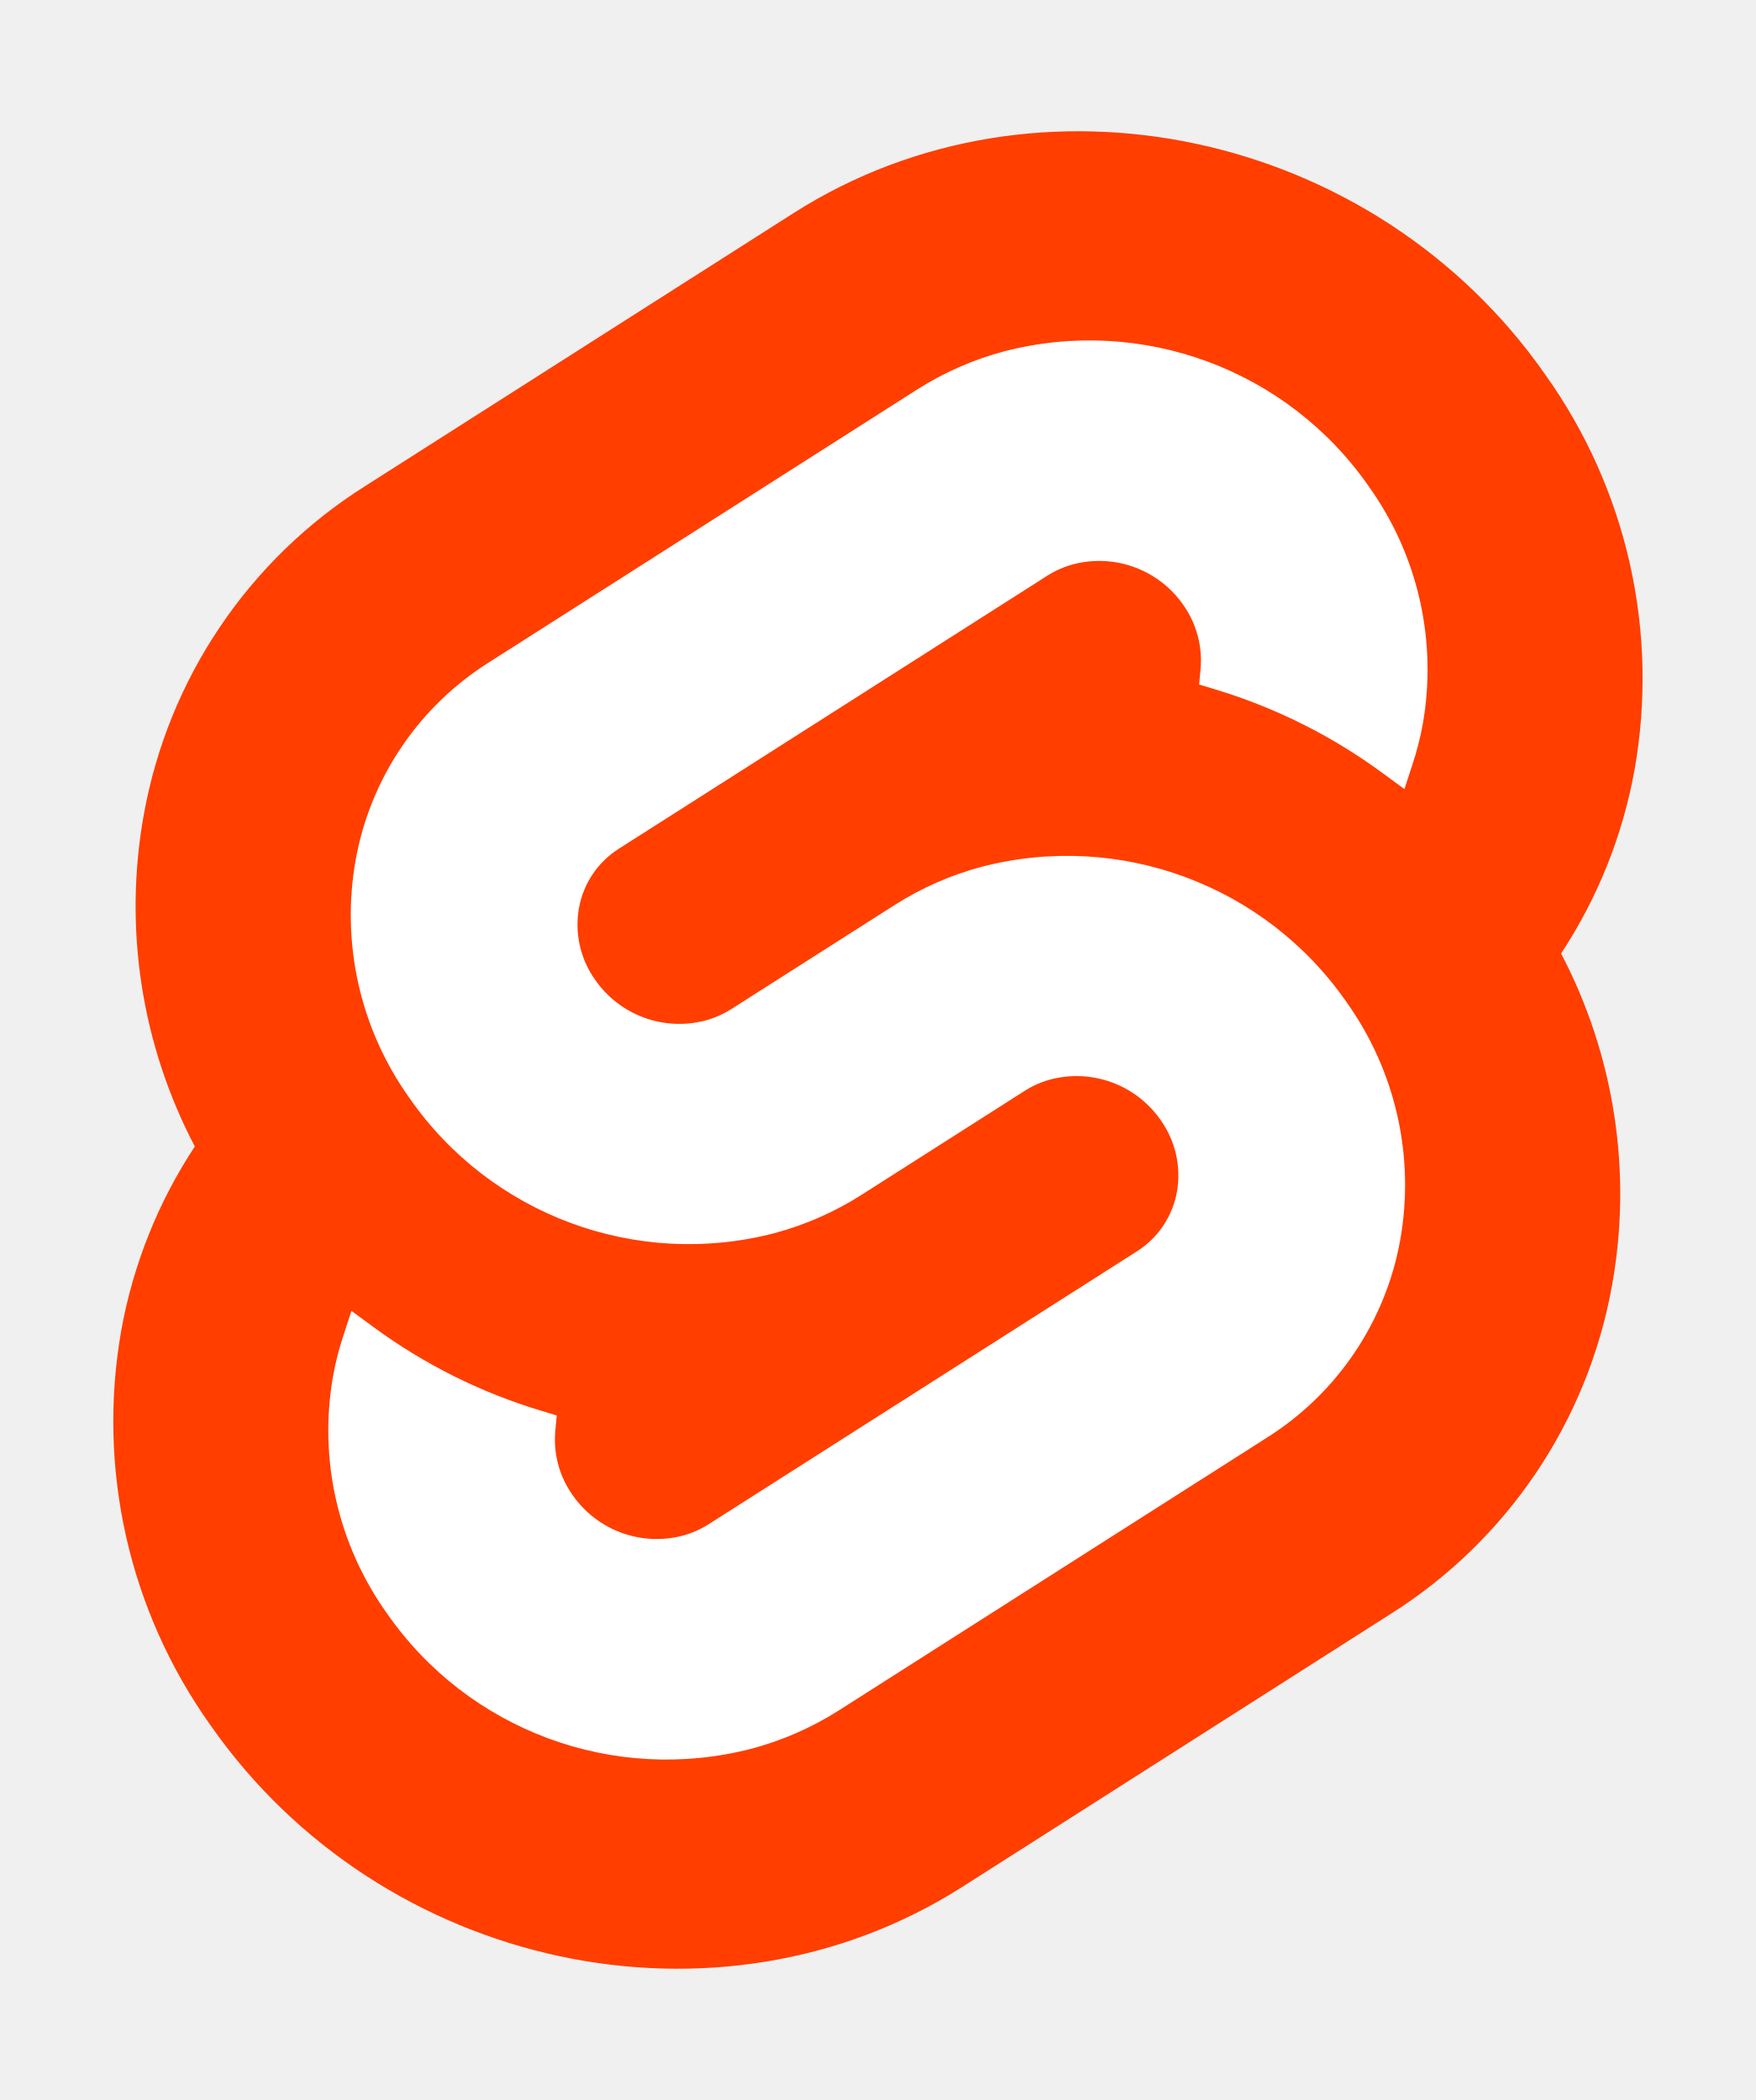
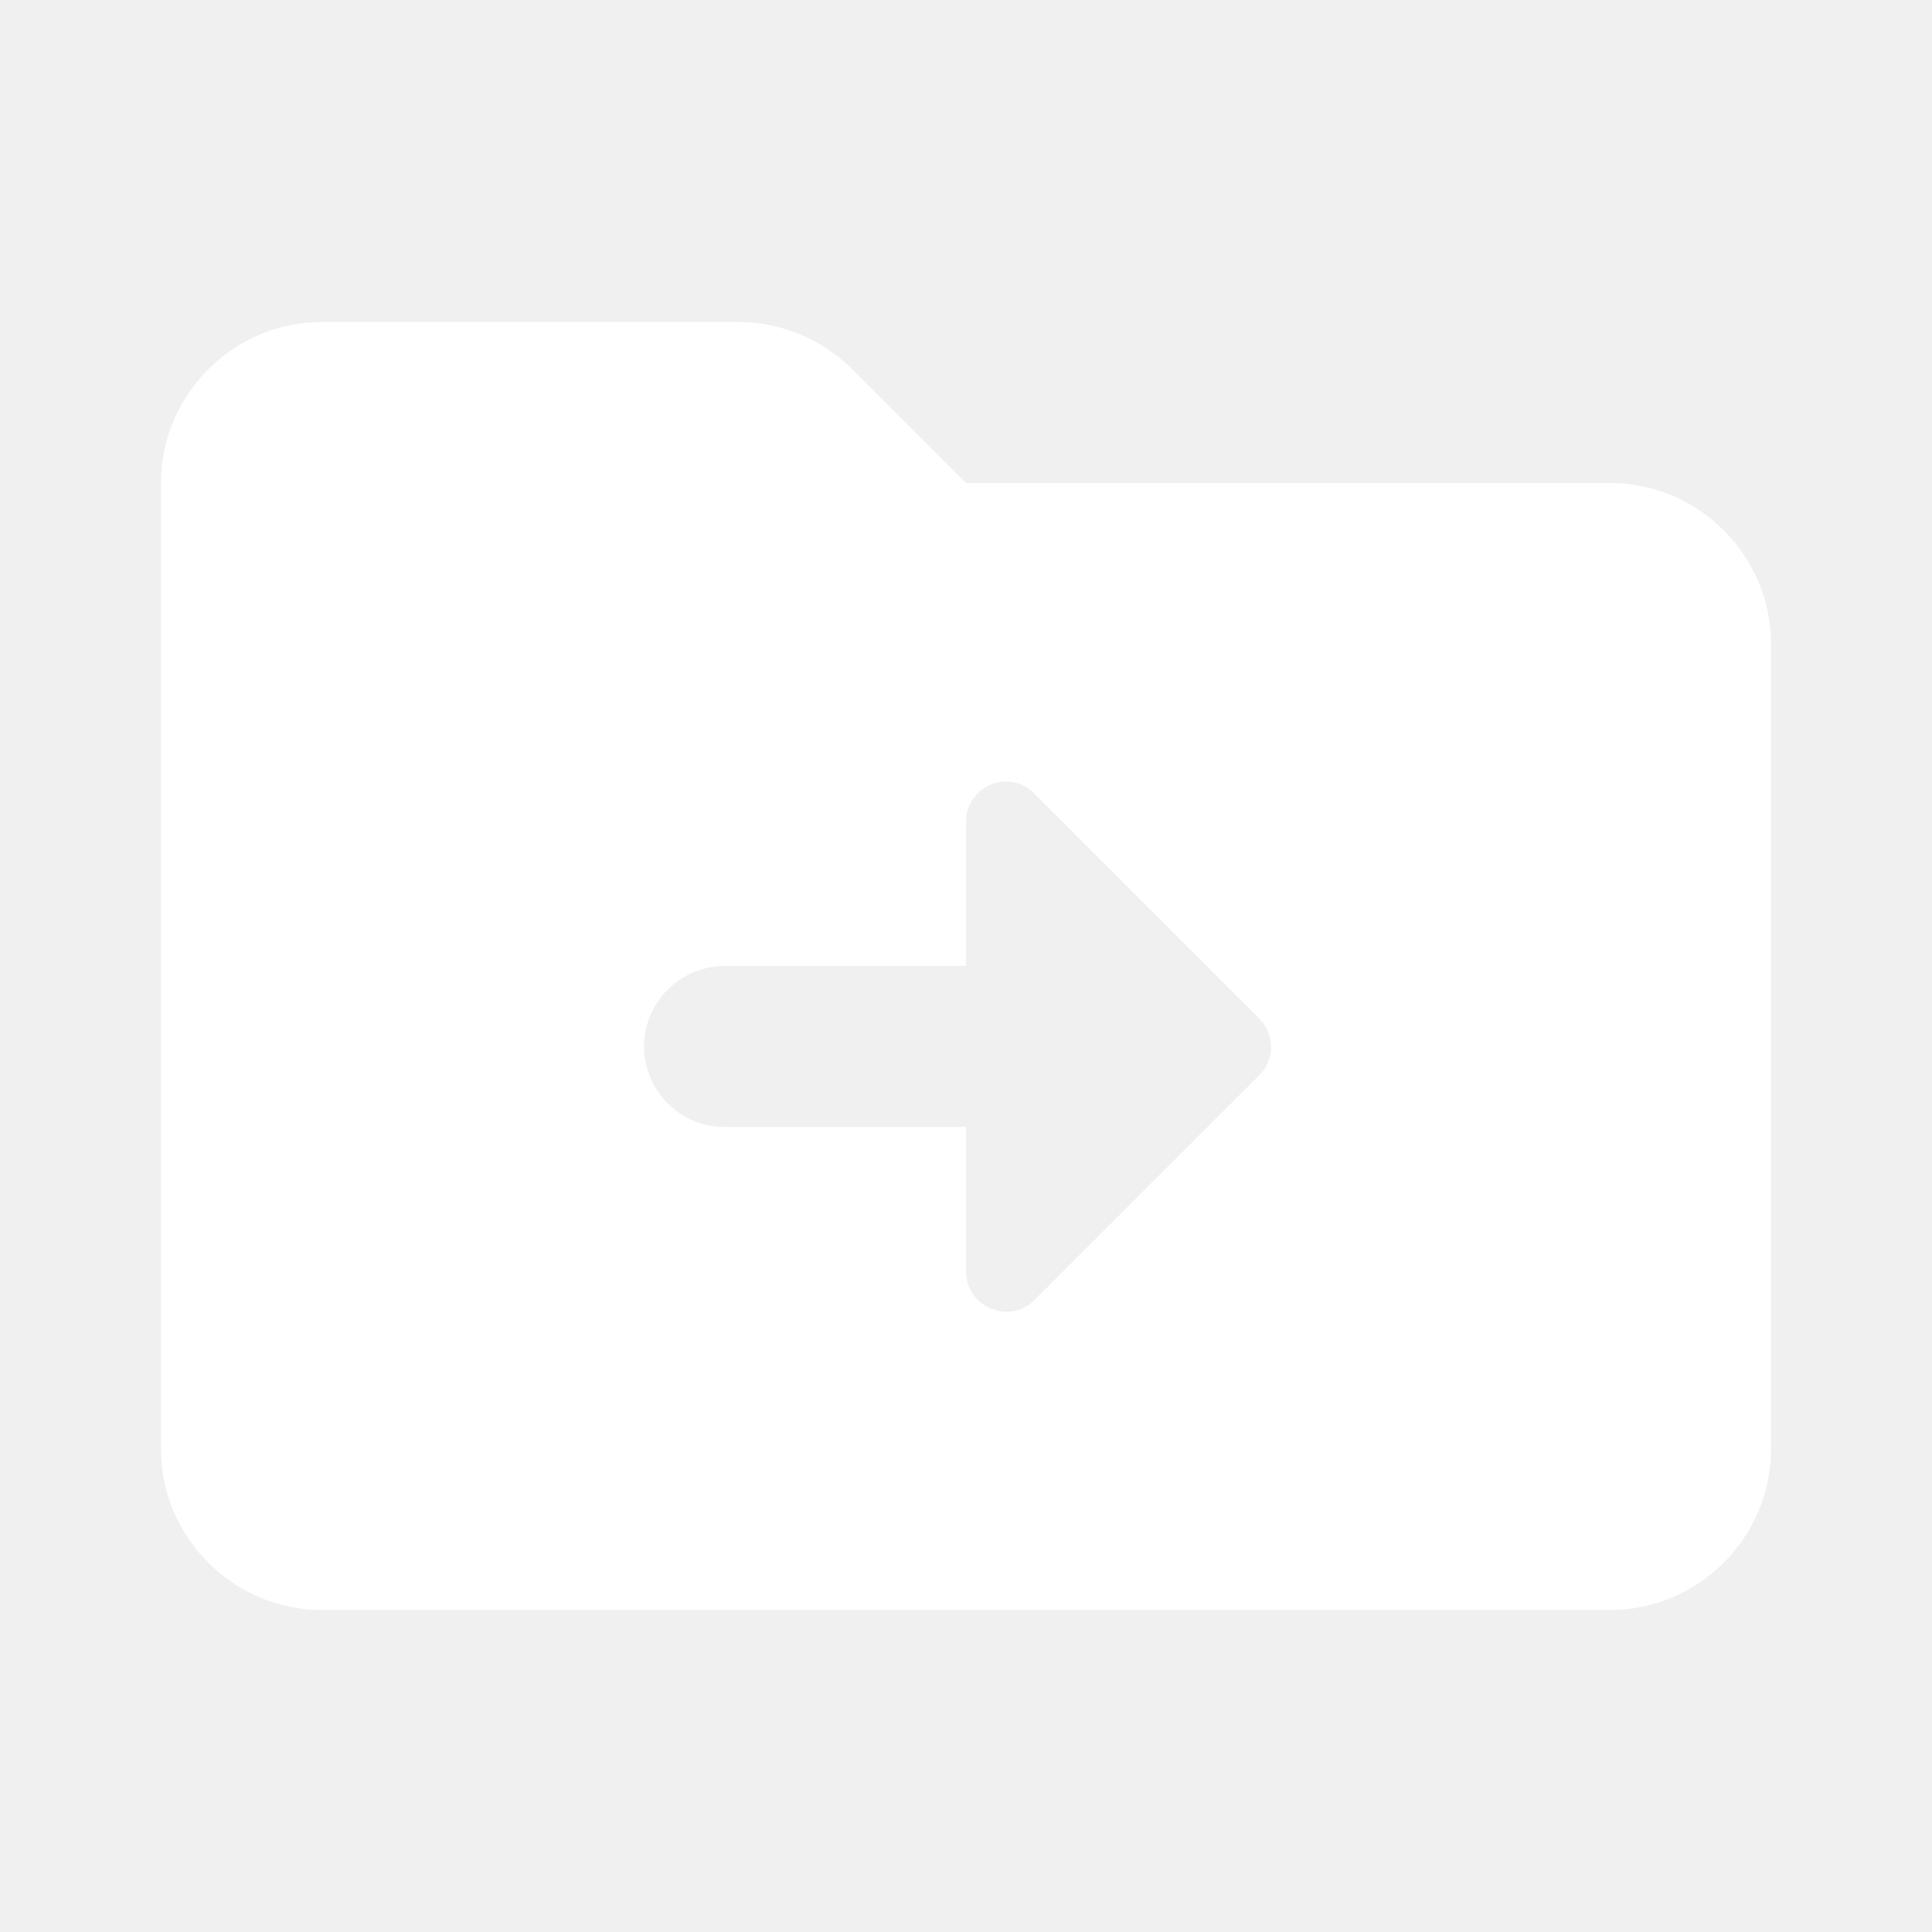
- <svg xmlns="http://www.w3.org/2000/svg" width="107" height="128" viewBox="0 0 107 128">
-   <path d="M94.157 22.819c-10.4-14.885-30.94-19.297-45.792-9.835L22.282 29.608A29.92 29.92 0 0 0 8.764 49.65a31.5 31.5 0 0 0 3.108 20.231 30 30 0 0 0-4.477 11.183 31.9 31.9 0 0 0 5.448 24.116c10.402 14.887 30.942 19.297 45.791 9.835l26.083-16.624A29.92 29.92 0 0 0 98.235 78.35a31.53 31.53 0 0 0-3.105-20.232 30 30 0 0 0 4.474-11.182 31.88 31.88 0 0 0-5.447-24.116" style="fill:#ff3e00" />
-   <path d="M45.817 106.582a20.72 20.72 0 0 1-22.237-8.243 19.17 19.17 0 0 1-3.277-14.503 18 18 0 0 1 .624-2.435l.49-1.498 1.337.981a33.6 33.6 0 0 0 10.203 5.098l.97.294-.09.968a5.85 5.85 0 0 0 1.052 3.878 6.24 6.24 0 0 0 6.695 2.485 5.8 5.8 0 0 0 1.603-.704L69.27 76.28a5.43 5.43 0 0 0 2.45-3.631 5.8 5.8 0 0 0-.987-4.371 6.24 6.24 0 0 0-6.698-2.487 5.7 5.7 0 0 0-1.6.704l-9.953 6.345a19 19 0 0 1-5.296 2.326 20.72 20.72 0 0 1-22.237-8.243 19.17 19.17 0 0 1-3.277-14.502 17.99 17.99 0 0 1 8.13-12.052l26.081-16.623a19 19 0 0 1 5.3-2.329 20.72 20.72 0 0 1 22.237 8.243 19.17 19.17 0 0 1 3.277 14.503 18 18 0 0 1-.624 2.435l-.49 1.498-1.337-.98a33.6 33.6 0 0 0-10.203-5.1l-.97-.294.09-.968a5.86 5.86 0 0 0-1.052-3.878 6.24 6.24 0 0 0-6.696-2.485 5.8 5.8 0 0 0-1.602.704L37.73 51.72a5.42 5.42 0 0 0-2.449 3.63 5.79 5.79 0 0 0 .986 4.372 6.24 6.24 0 0 0 6.698 2.486 5.8 5.8 0 0 0 1.602-.704l9.952-6.342a19 19 0 0 1 5.295-2.328 20.72 20.72 0 0 1 22.237 8.242 19.17 19.17 0 0 1 3.277 14.503 18 18 0 0 1-8.13 12.053l-26.081 16.622a19 19 0 0 1-5.3 2.328" style="fill:#fff" />
+ <svg xmlns="http://www.w3.org/2000/svg" enable-background="new 0 0 24 24" height="24px" viewBox="0 0 24 24" width="24px" fill="#FFFFFF">
+   <g>
+     <rect fill="none" height="24" width="24" />
+   </g>
+   <g>
+     <path d="M20,6h-8l-1.41-1.41C10.21,4.21,9.7,4,9.17,4H4C2.9,4,2,4.9,2,6v12c0,1.1,0.9,2,2,2h16c1.1,0,2-0.9,2-2V8 C22,6.9,21.1,6,20,6z M12,15.79V14H9c-0.55,0-1-0.45-1-1v0c0-0.55,0.45-1,1-1h3v-1.79c0-0.45,0.54-0.67,0.85-0.35l2.79,2.79 c0.2,0.2,0.2,0.51,0,0.71l-2.79,2.79C12.54,16.46,12,16.24,12,15.79z" />
+   </g>
</svg>
